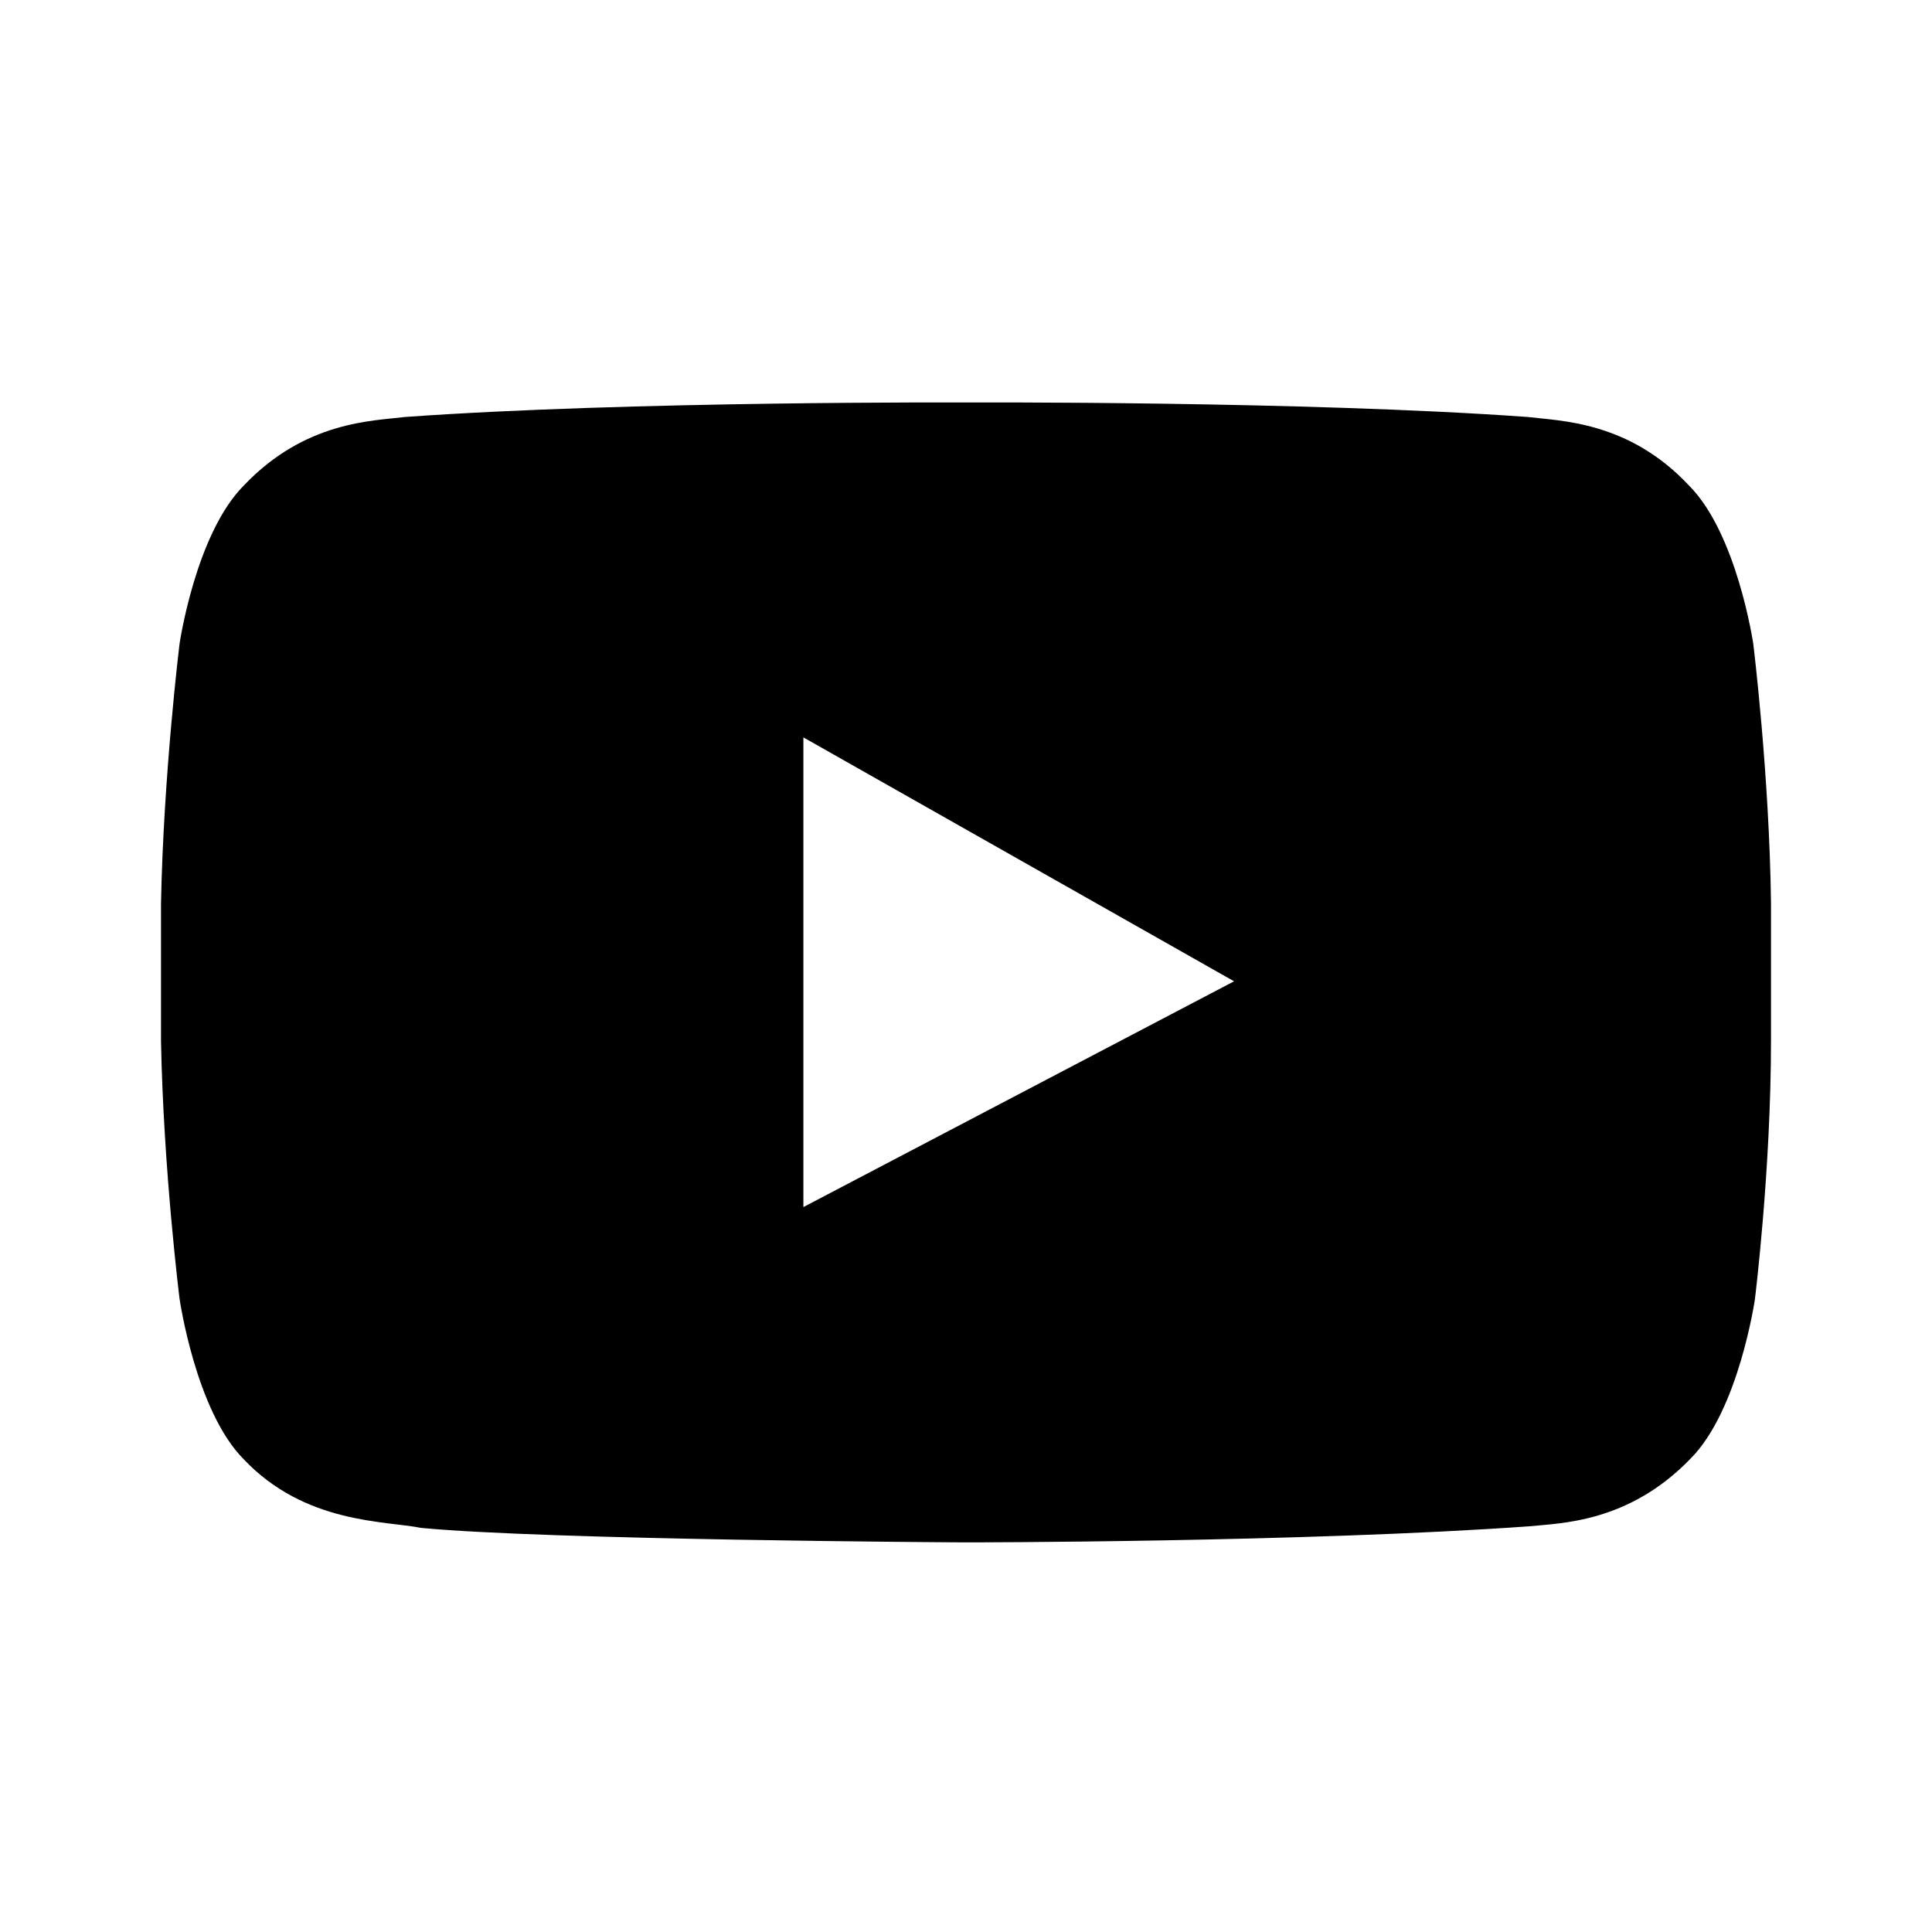
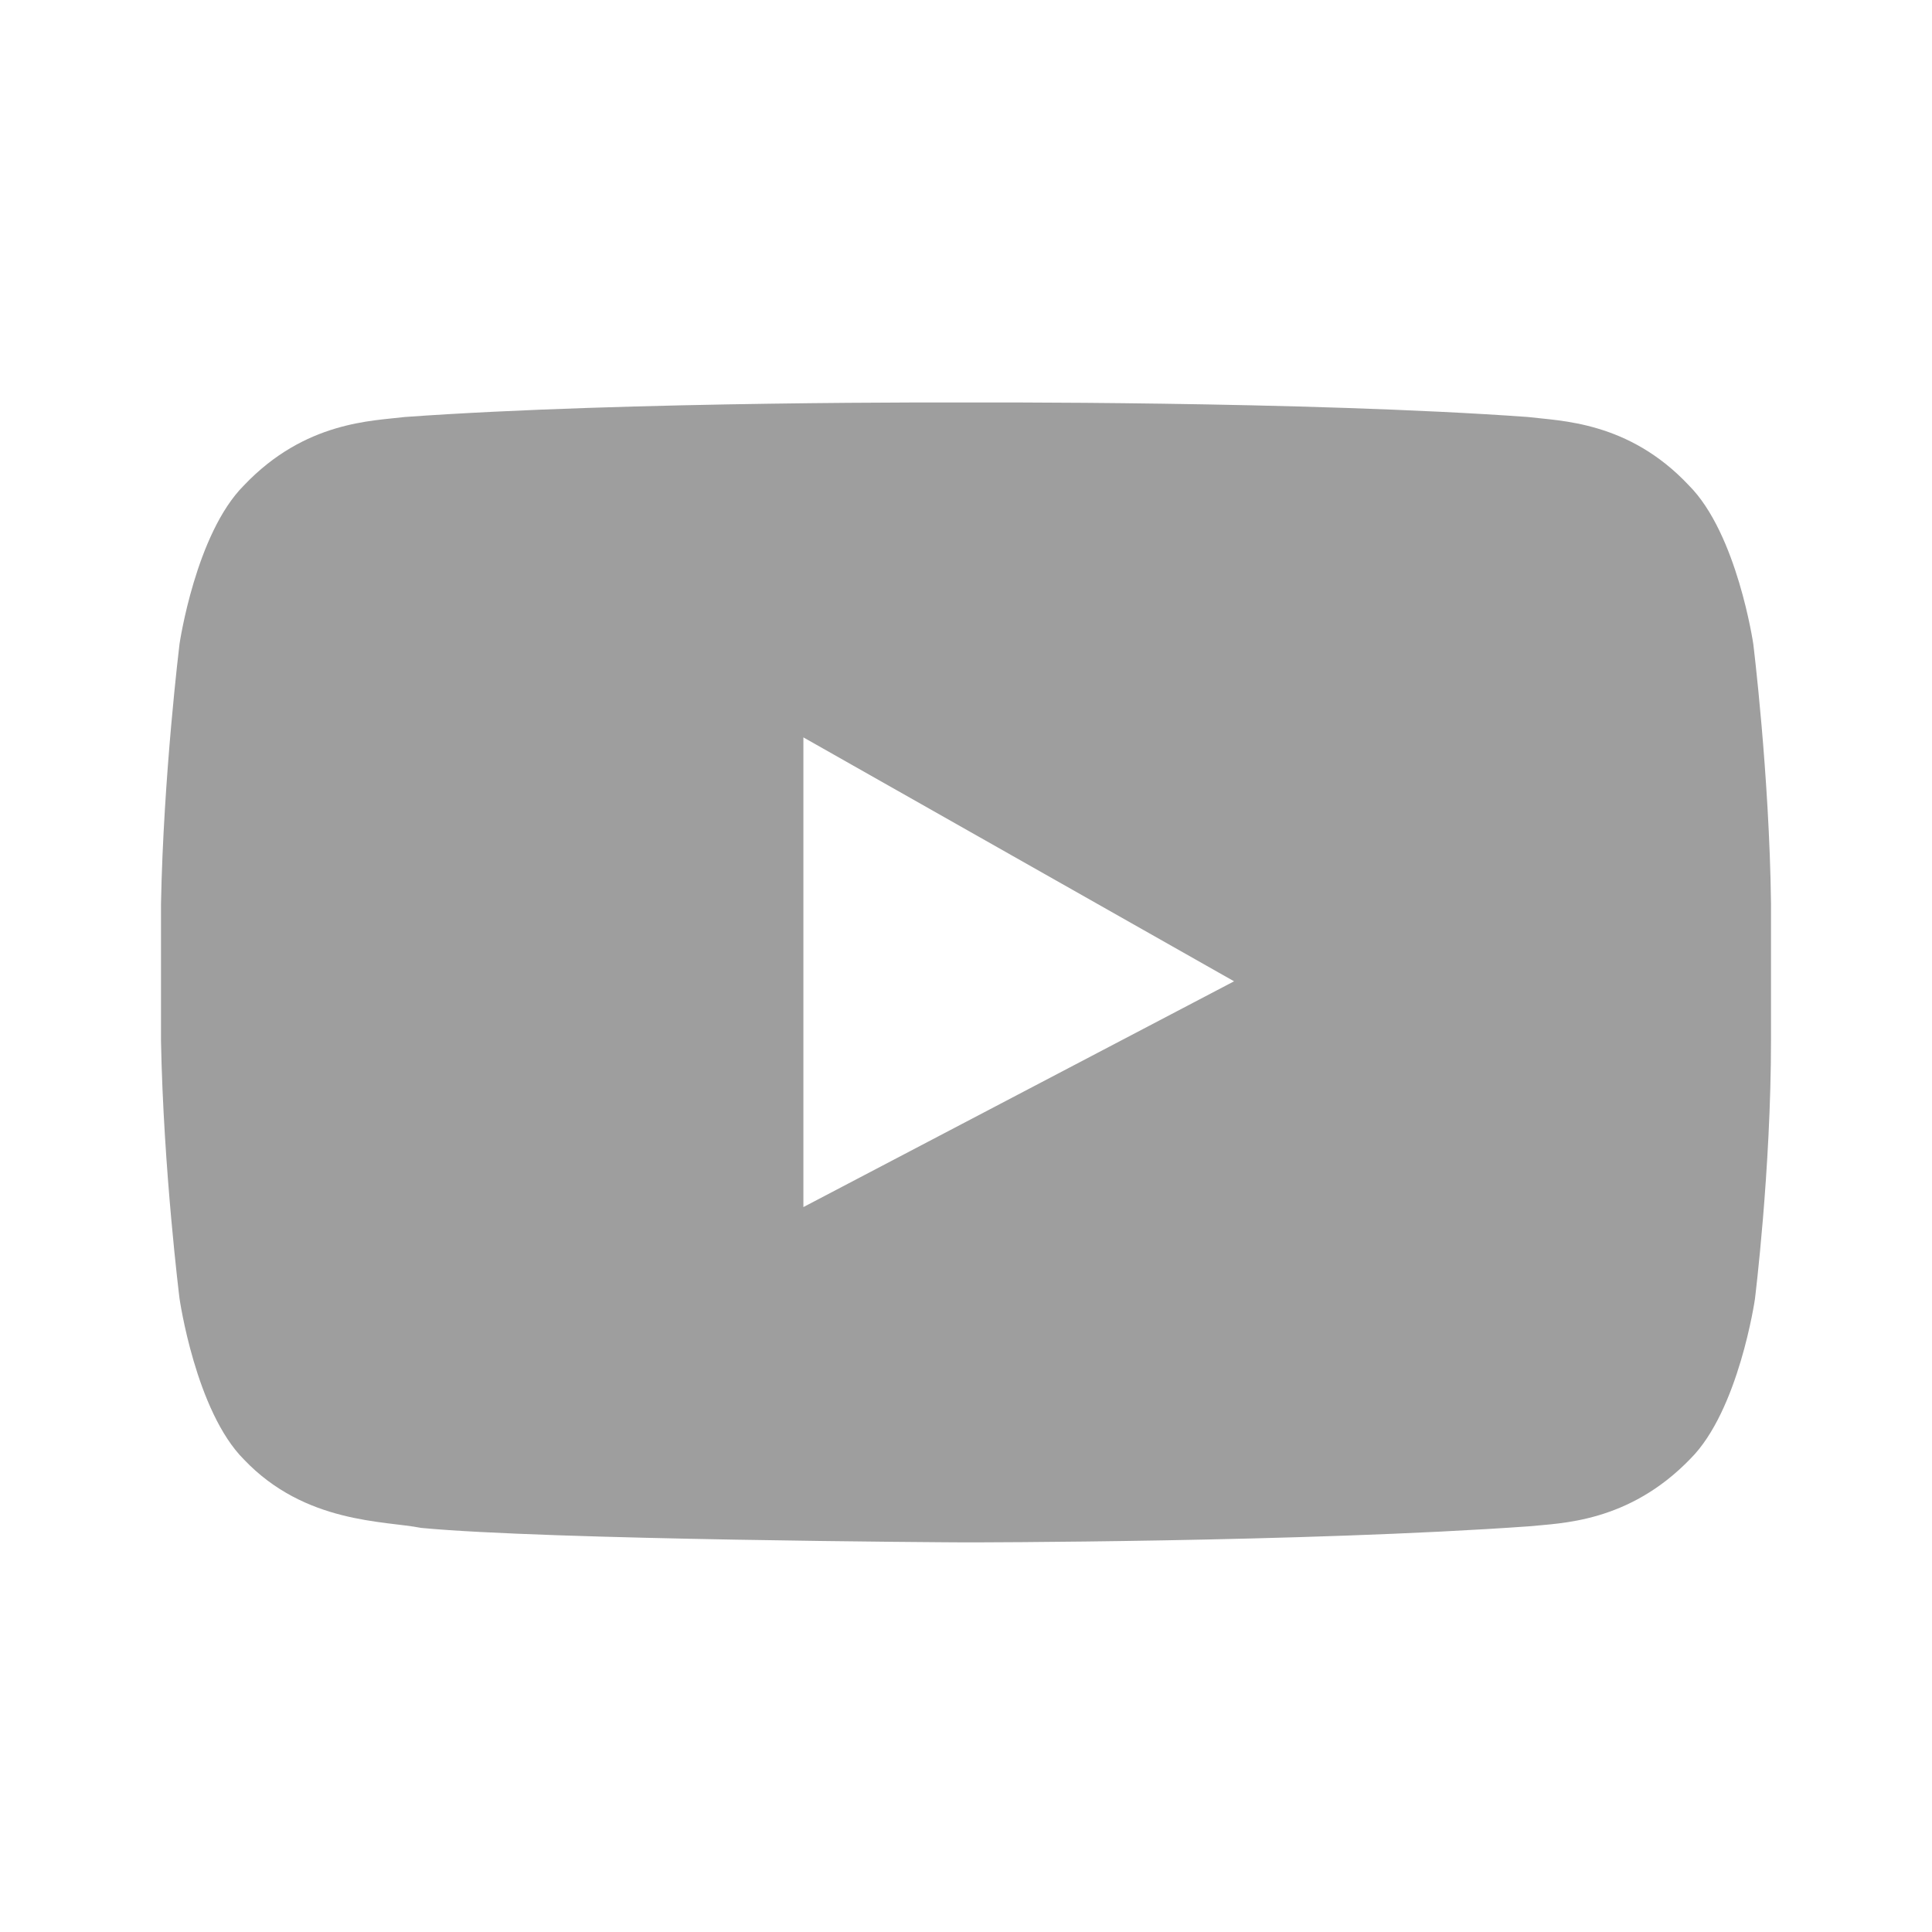
<svg xmlns="http://www.w3.org/2000/svg" viewBox="0 0 24 24" preserveAspectRatio="xMidYMid meet" focusable="false" class="style-scope yt-icon" style="pointer-events: none; display: block; width: 100%; height: 100%;">
  <g class="style-scope yt-icon">
-     <path fill-rule="nonzero" d="M21.78 8s-.2-1.37-.8-1.97c-.75-.8-1.6-.8-2-.85C16.2 4.98 12 5 12 5s-4.18-.02-6.97.18c-.4.05-1.24.05-2 .85-.6.6-.8 1.97-.8 1.97s-.2 1.63-.23 3.23v1.7c.03 1.6.23 3.2.23 3.2s.2 1.4.8 2c.76.8 1.75.76 2.2.85 1.57.15 6.6.18 6.77.18 0 0 4.2 0 7-.2.38-.04 1.23-.04 2-.84.6-.6.8-1.98.8-1.98s.2-1.6.2-3.22v-1.7c-.02-1.6-.22-3.22-.22-3.22zm-11.8 7V9.16l5.35 3.03L9.97 15z" class="style-scope yt-icon" />
+     <path fill-rule="nonzero" d="M21.78 8s-.2-1.37-.8-1.97c-.75-.8-1.6-.8-2-.85C16.2 4.98 12 5 12 5s-4.18-.02-6.97.18c-.4.05-1.24.05-2 .85-.6.6-.8 1.97-.8 1.97s-.2 1.63-.23 3.23v1.7c.03 1.6.23 3.2.23 3.2s.2 1.4.8 2c.76.8 1.75.76 2.2.85 1.57.15 6.6.18 6.77.18 0 0 4.2 0 7-.2.38-.04 1.23-.04 2-.84.6-.6.8-1.98.8-1.98s.2-1.6.2-3.22v-1.7c-.02-1.6-.22-3.22-.22-3.22zm-11.8 7V9.16l5.35 3.03L9.97 15z" class="style-scope yt-icon" fill="#9e9e9e" />
  </g>
</svg>
